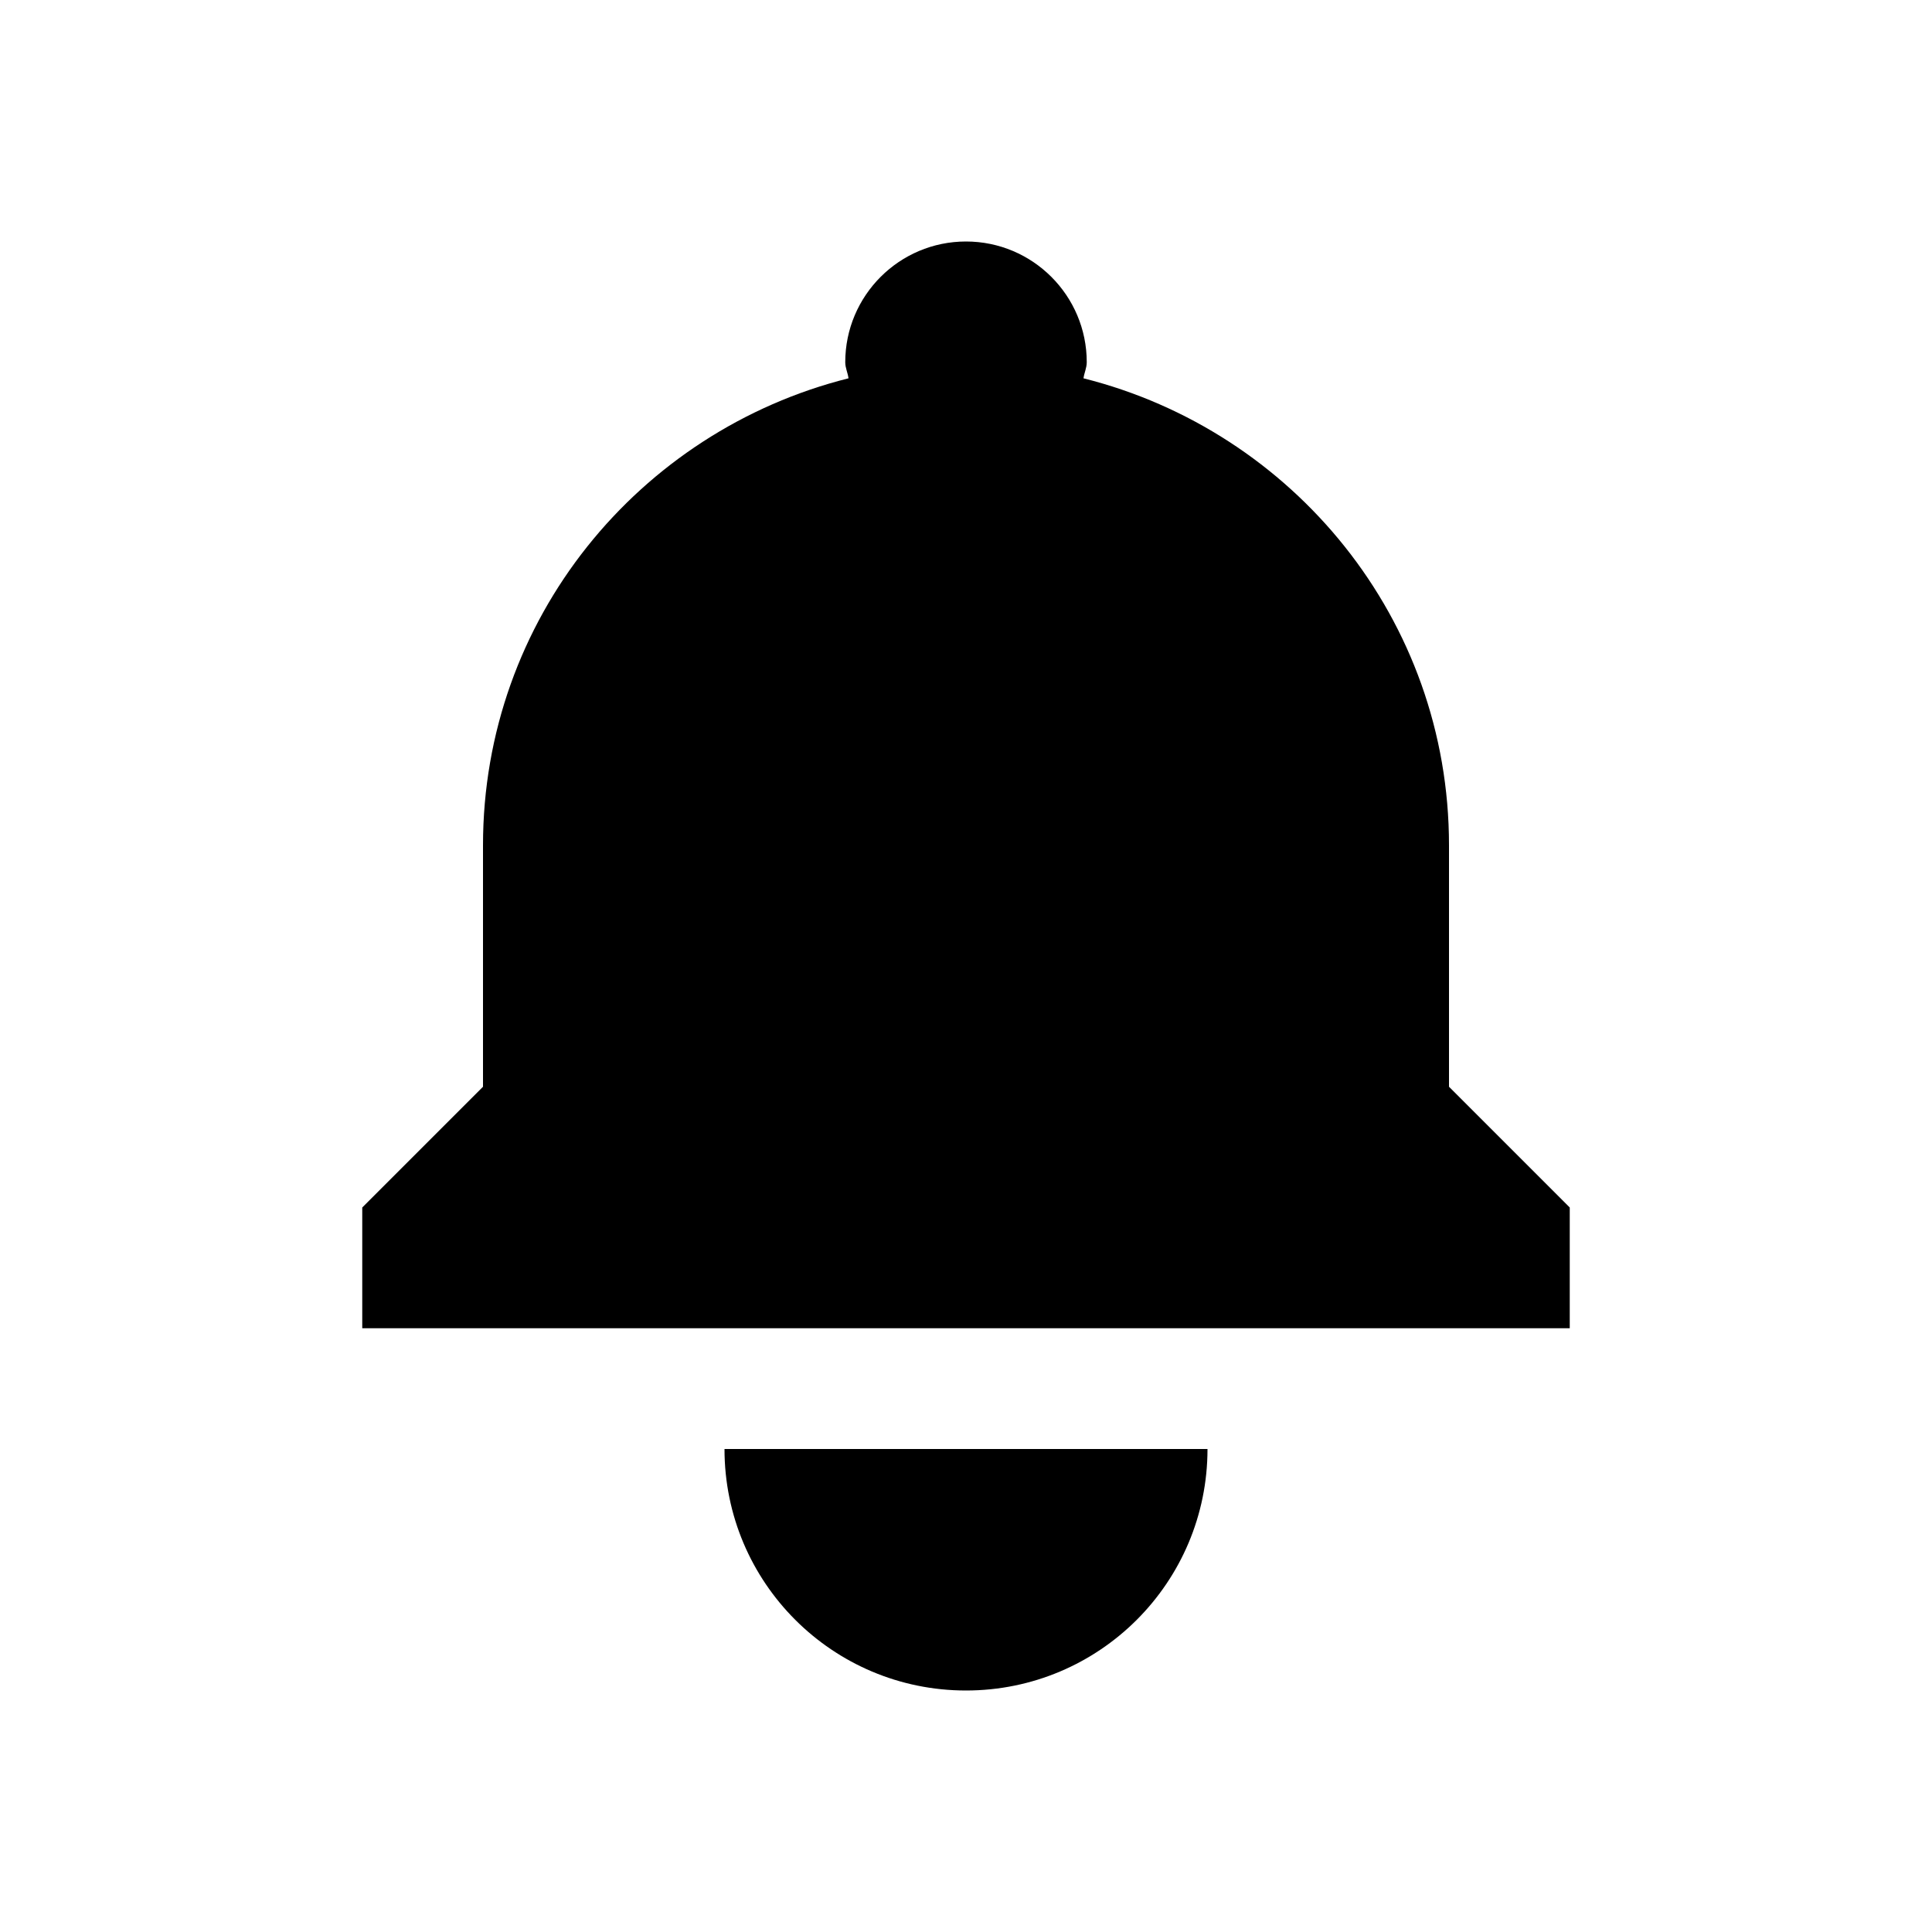
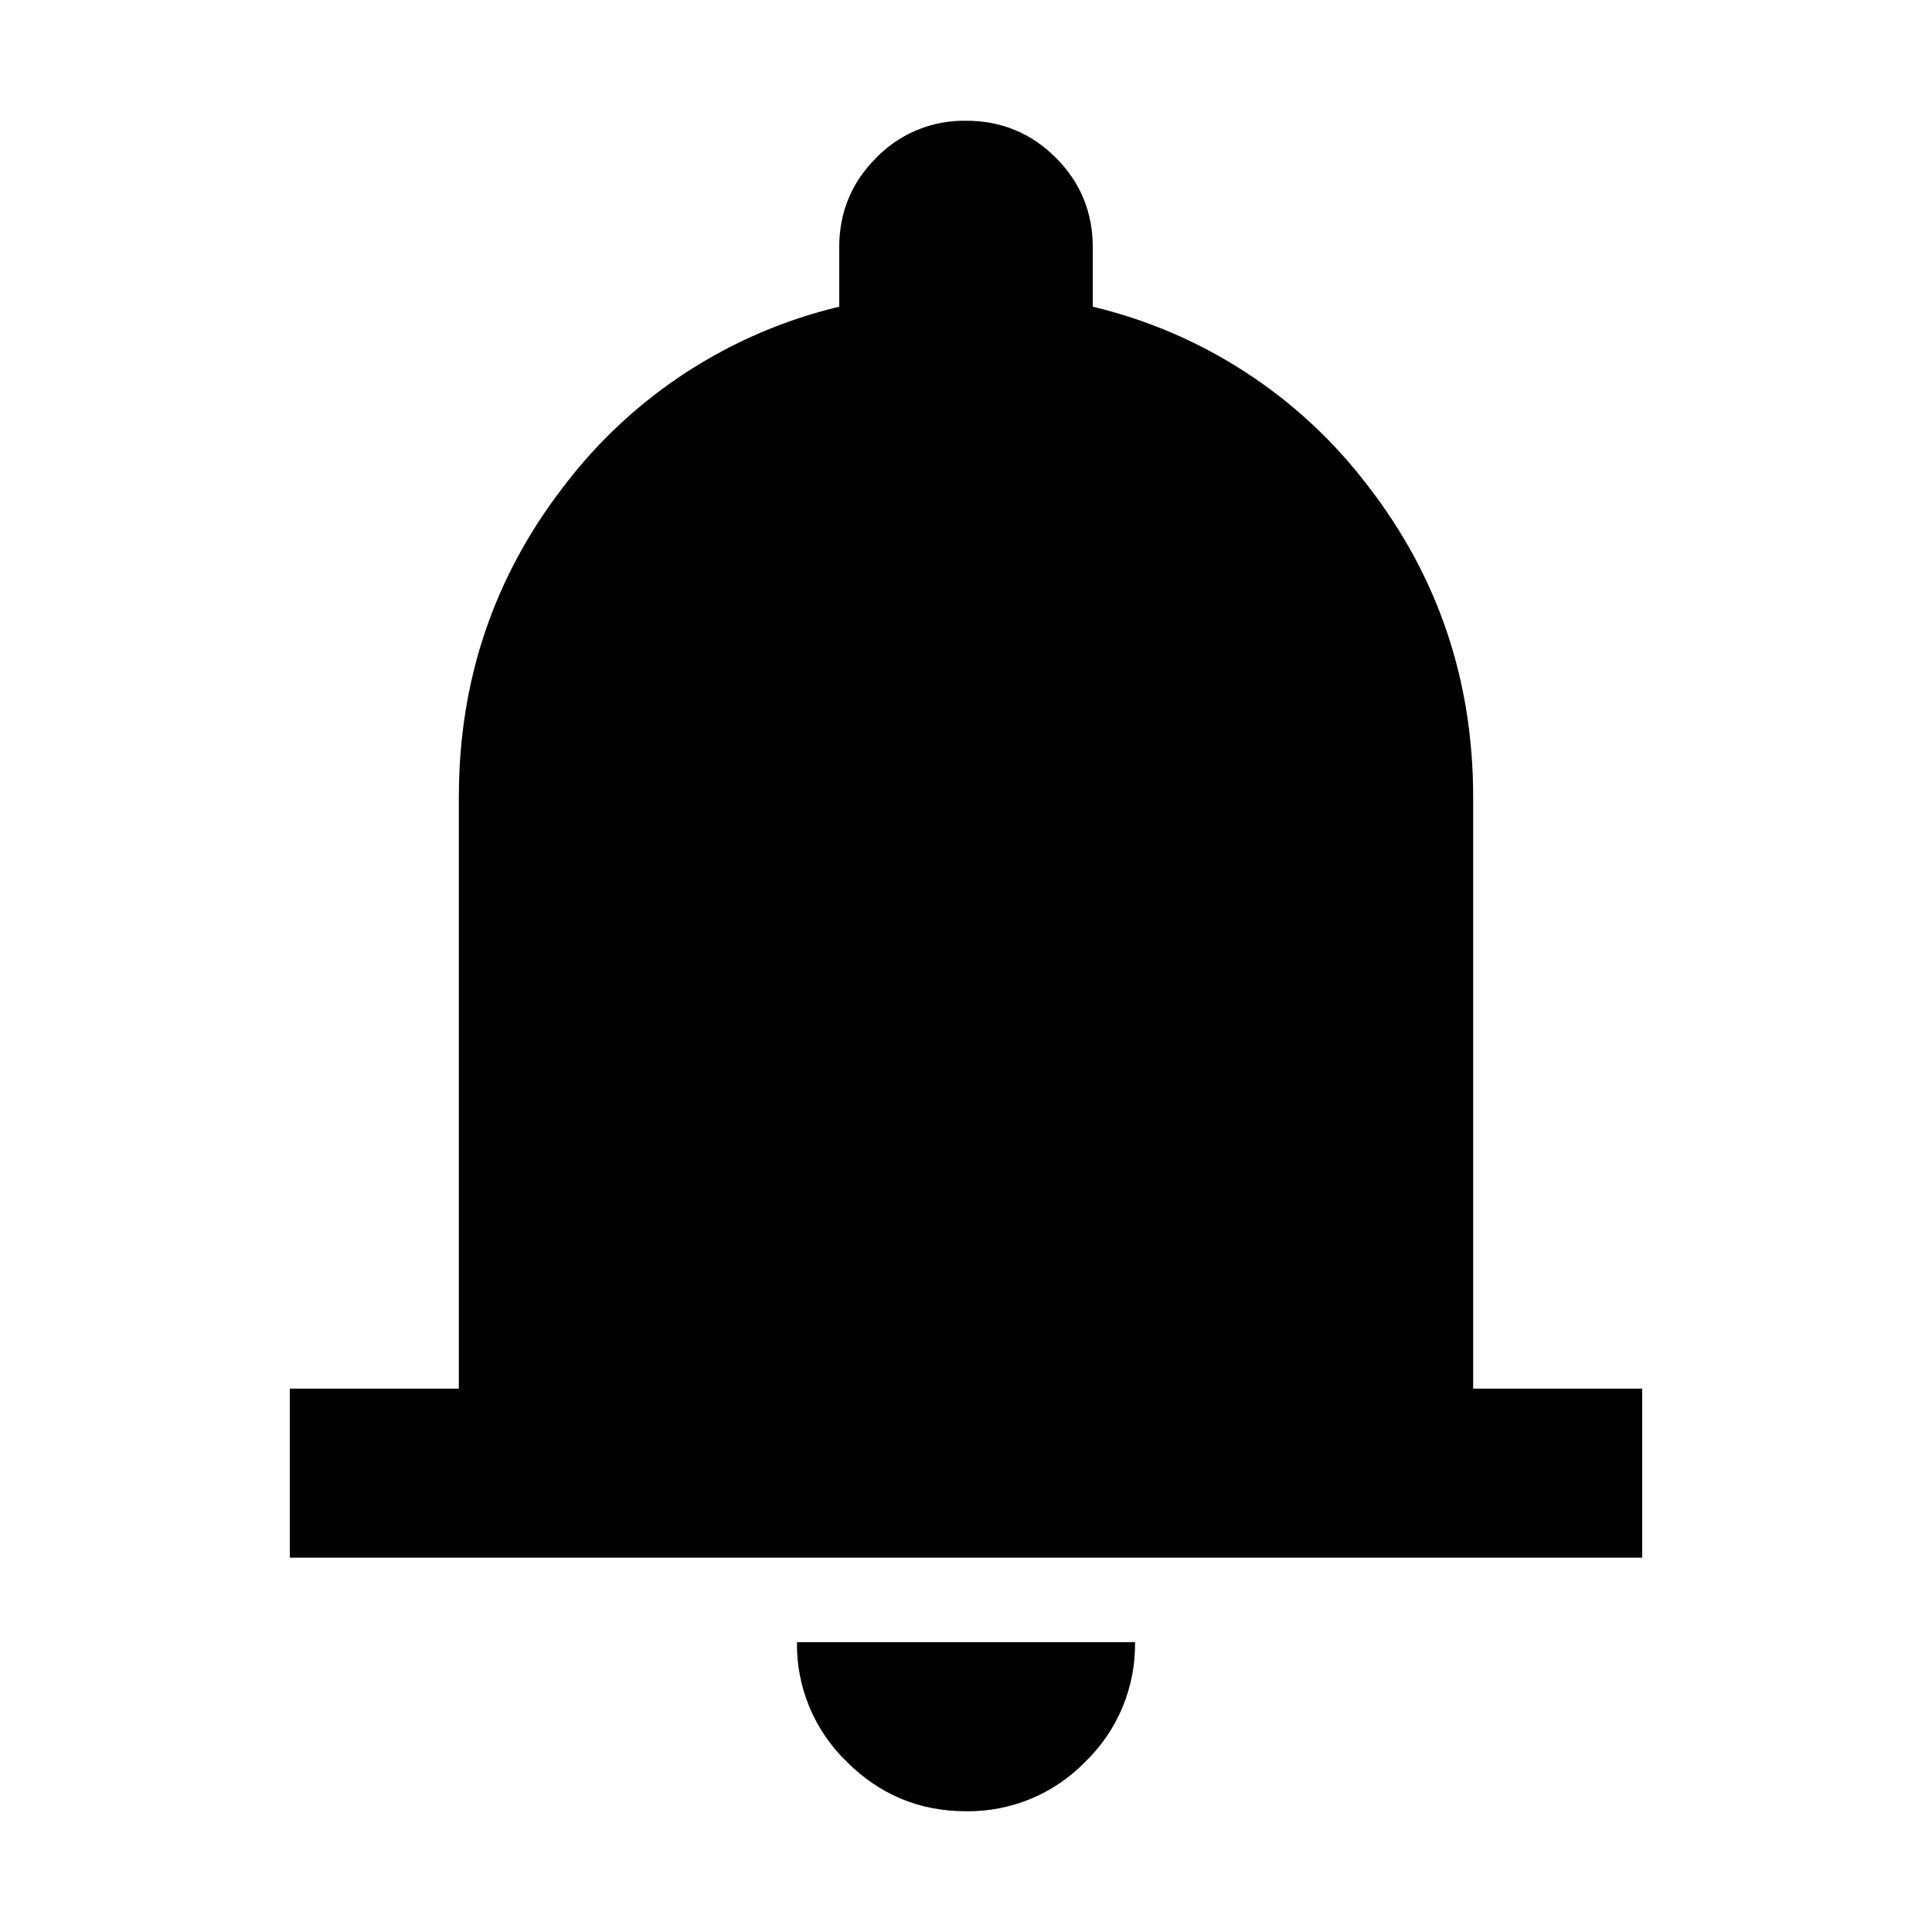
- <svg xmlns="http://www.w3.org/2000/svg" height="16" width="16" version="1.1" viewBox="0 0 16 16">
-   <path d="m8 2c-0.552 0-1 0.448-1 1 0 0.047 0.021 0.087 0.027 0.133-1.737 0.436-3.027 1.995-3.027 3.867v2l-1 1v1h10v-1l-1-1v-2c0-1.872-1.291-3.431-3.027-3.867 0.006-0.045 0.027-0.086 0.027-0.133 0-0.552-0.448-1-1-1zm-2 10c0 1.105 0.895 2 2 2s2-0.895 2-2z" fill="#000" />
+ <svg xmlns="http://www.w3.org/2000/svg" viewBox="0 0 16 16" height="16" width="16" xml:space="preserve" style="fill-rule:evenodd;clip-rule:evenodd;stroke-linejoin:round;stroke-miterlimit:2">
+   <path d="M4 19v-2h2v-7c0-1.383.417-2.613 1.25-3.687A5.767 5.767 0 0 1 10.5 4.2v-.7c0-.417.146-.771.438-1.062A1.443 1.443 0 0 1 12 2c.417 0 .771.146 1.063.438.291.291.437.645.437 1.062v.7a5.767 5.767 0 0 1 3.25 2.113C17.583 7.387 18 8.617 18 10v7h2v2H4Zm8 3c-.55 0-1.021-.196-1.412-.587A1.927 1.927 0 0 1 10 20h4a1.93 1.93 0 0 1-.587 1.413A1.93 1.93 0 0 1 12 22Z" style="fill-rule:nonzero" transform="matrix(.7 0 0 .7 -.4 -.4)" />
</svg>
